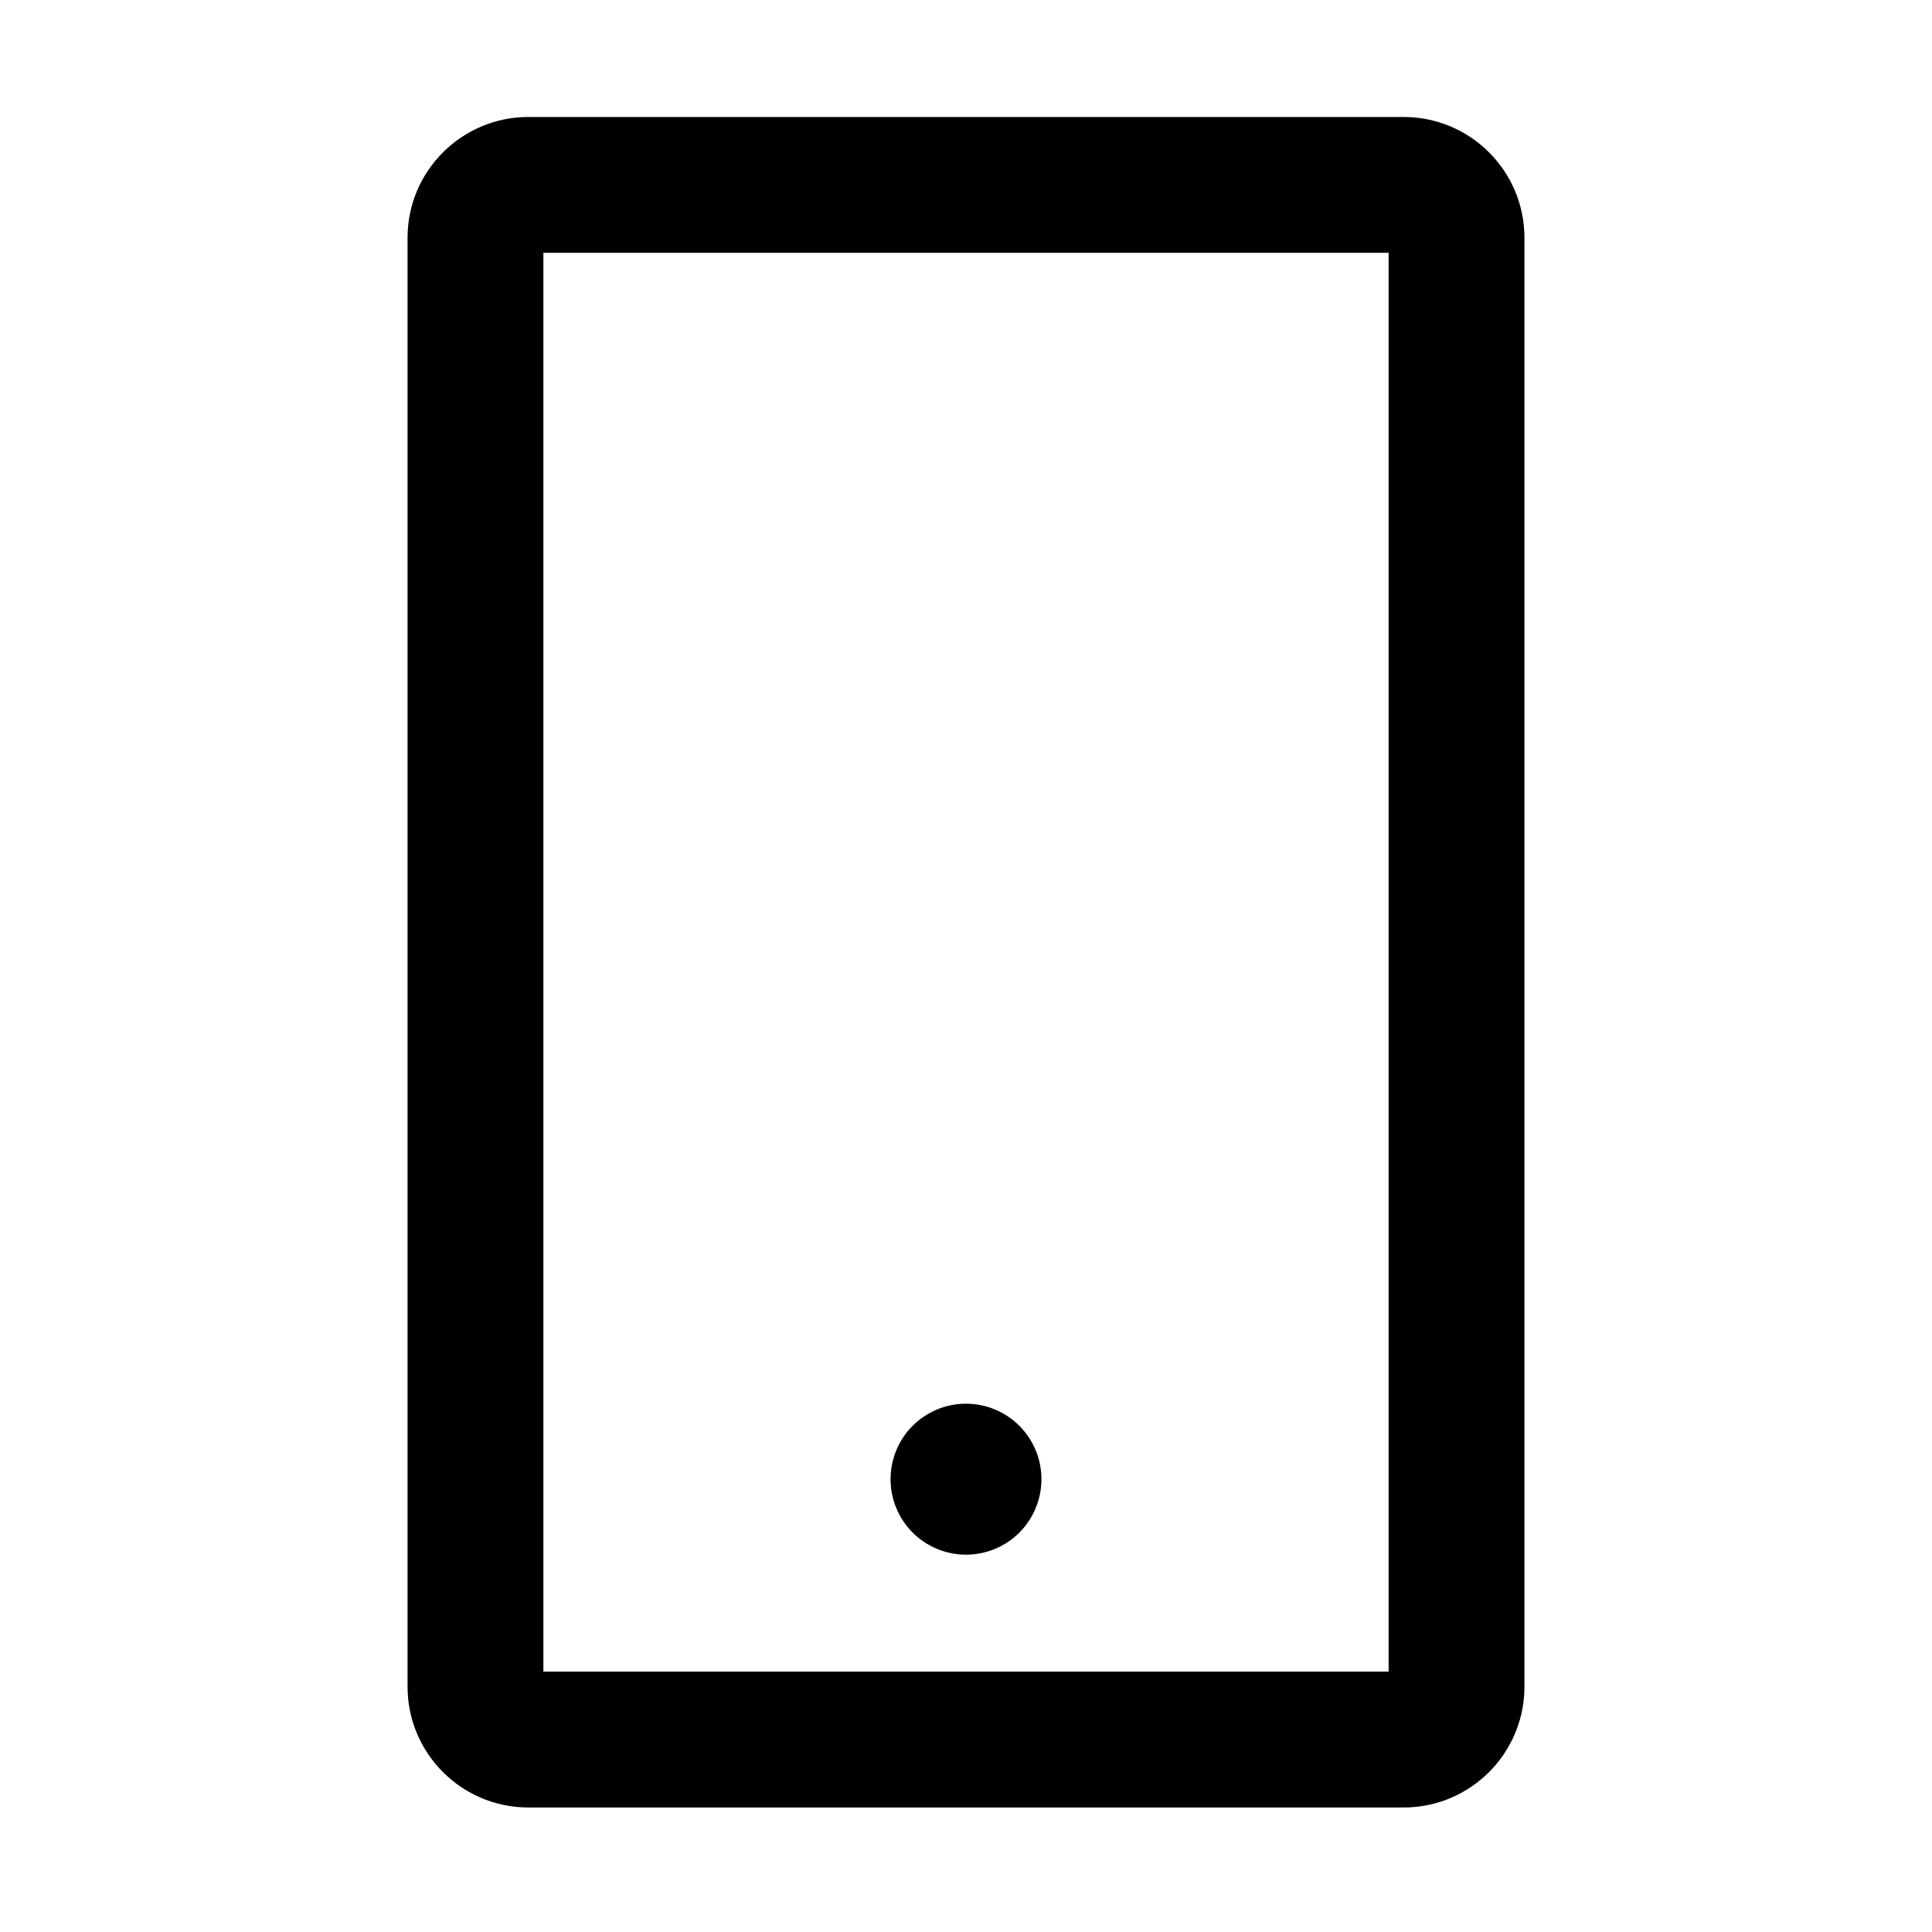
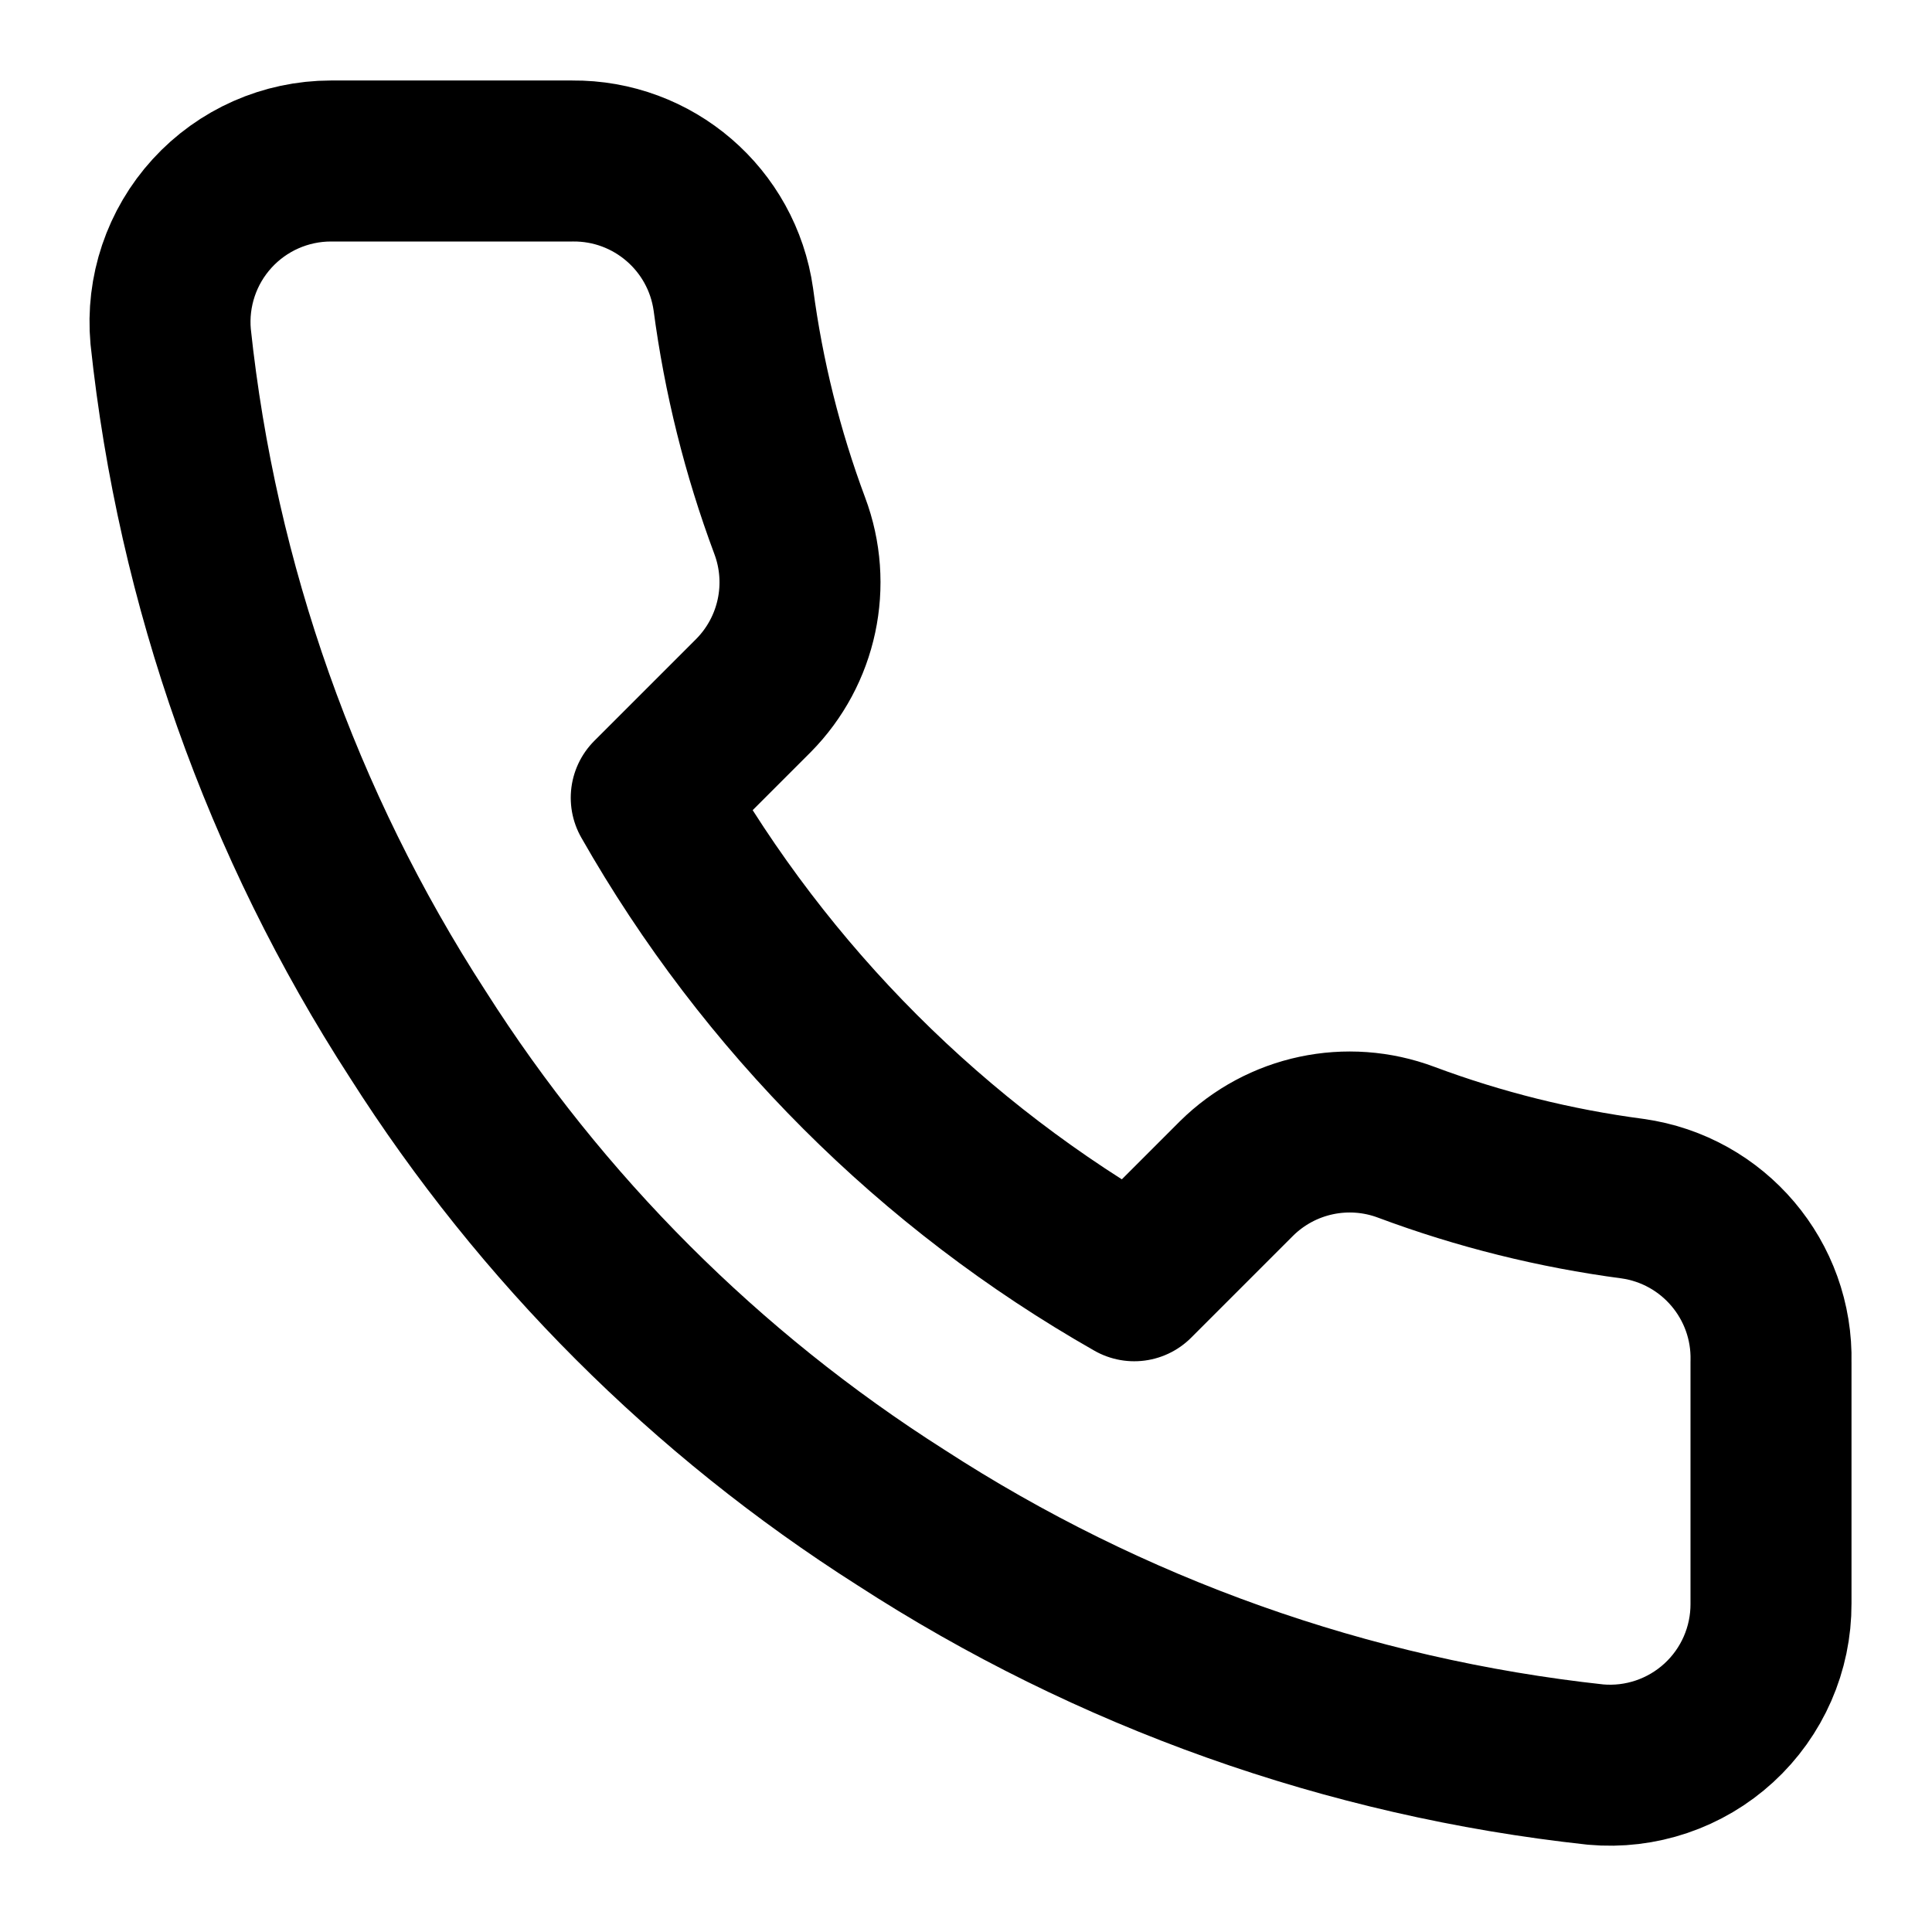
- <svg xmlns="http://www.w3.org/2000/svg" width="40" height="40" viewBox="0 0 40 40" fill="none">
-   <path d="M29.062 2.422H10.938C9.559 2.422 8.438 3.543 8.438 4.922V34.922C8.438 36.301 9.559 37.422 10.938 37.422H29.062C30.441 37.422 31.562 36.301 31.562 34.922V4.922C31.562 3.543 30.441 2.422 29.062 2.422ZM28.75 34.609H11.25V5.234H28.75V34.609ZM18.438 30.625C18.438 31.039 18.602 31.437 18.895 31.73C19.188 32.023 19.586 32.188 20 32.188C20.414 32.188 20.812 32.023 21.105 31.73C21.398 31.437 21.562 31.039 21.562 30.625C21.562 30.211 21.398 29.813 21.105 29.52C20.812 29.227 20.414 29.062 20 29.062C19.586 29.062 19.188 29.227 18.895 29.52C18.602 29.813 18.438 30.211 18.438 30.625Z" fill="black" />
+ <svg xmlns="http://www.w3.org/2000/svg" width="24" height="24" viewBox="0 0 24 24" fill="none" stroke="currentColor" stroke-width="2" stroke-linecap="round" stroke-linejoin="round" class="feather feather-phone">
+   <path d="M22 16.92v3a2 2 0 0 1-2.18 2 19.79 19.79 0 0 1-8.63-3.07 19.5 19.5 0 0 1-6-6 19.79 19.79 0 0 1-3.07-8.67A2 2 0 0 1 4.11 2h3a2 2 0 0 1 2 1.72 12.84 12.84 0 0 0 .7 2.81 2 2 0 0 1-.45 2.11L8.09 9.91a16 16 0 0 0 6 6l1.27-1.27a2 2 0 0 1 2.11-.45 12.84 12.84 0 0 0 2.81.7A2 2 0 0 1 22 16.92z" />
</svg>
